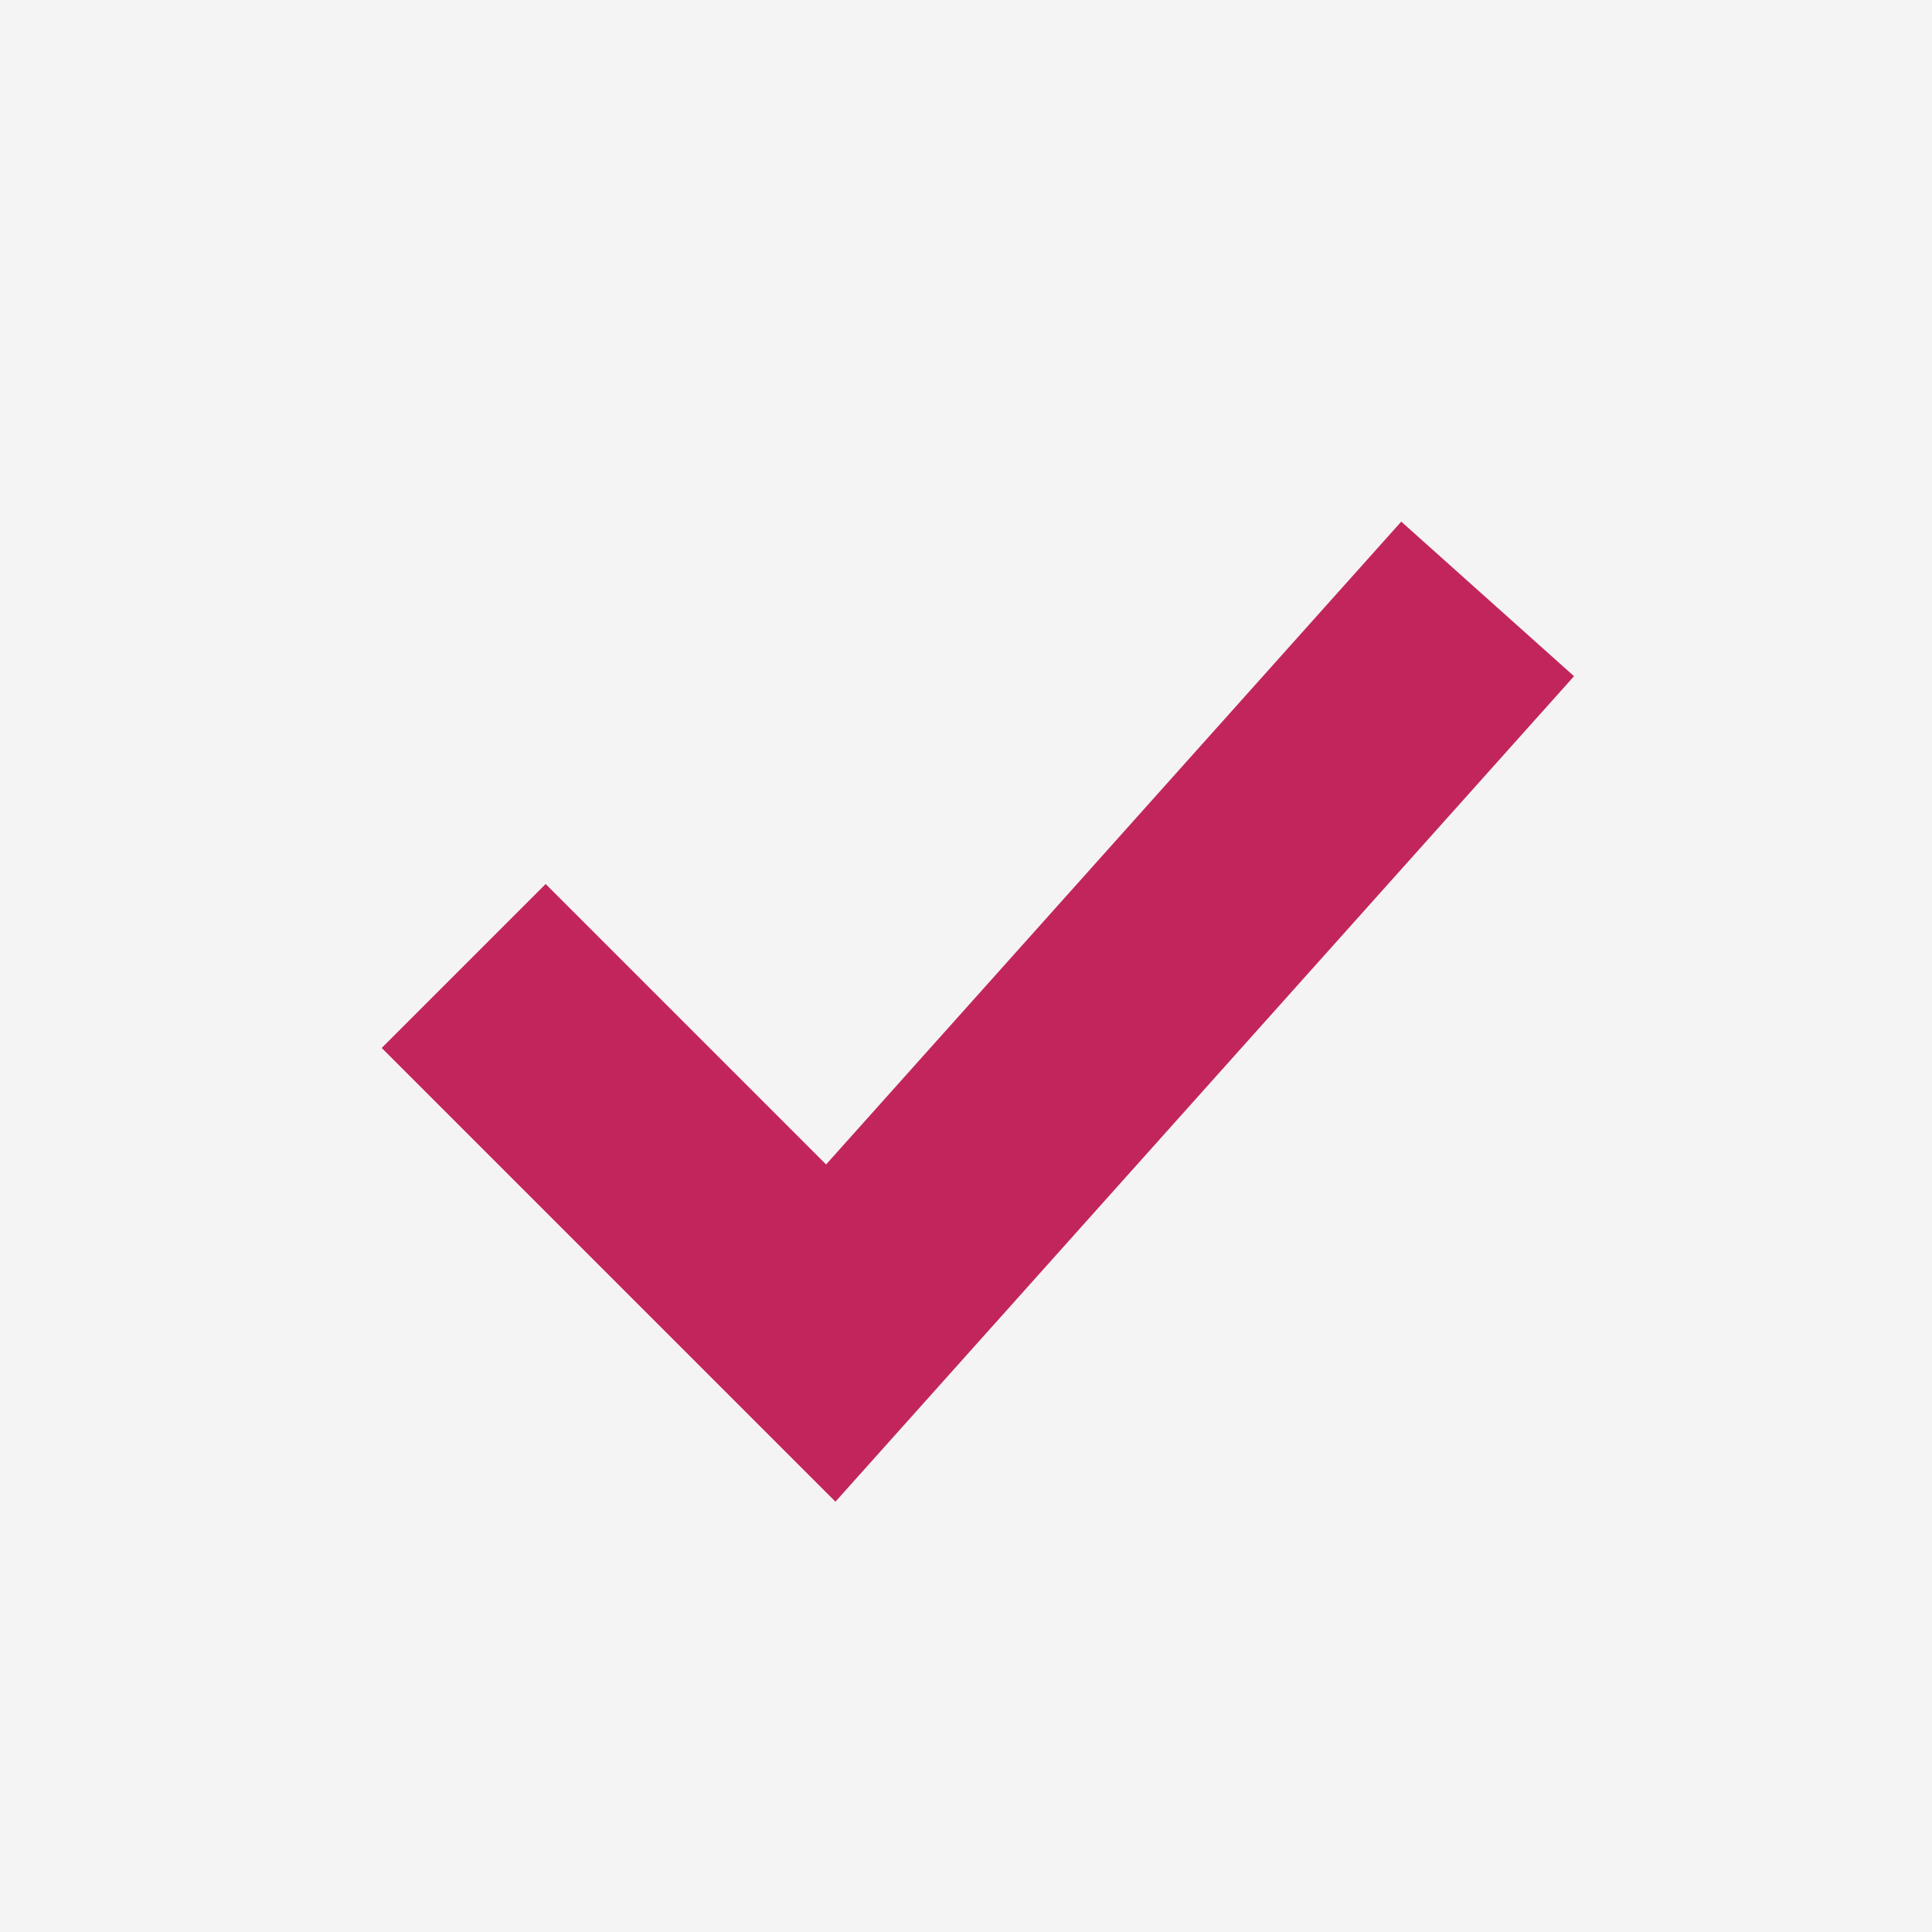
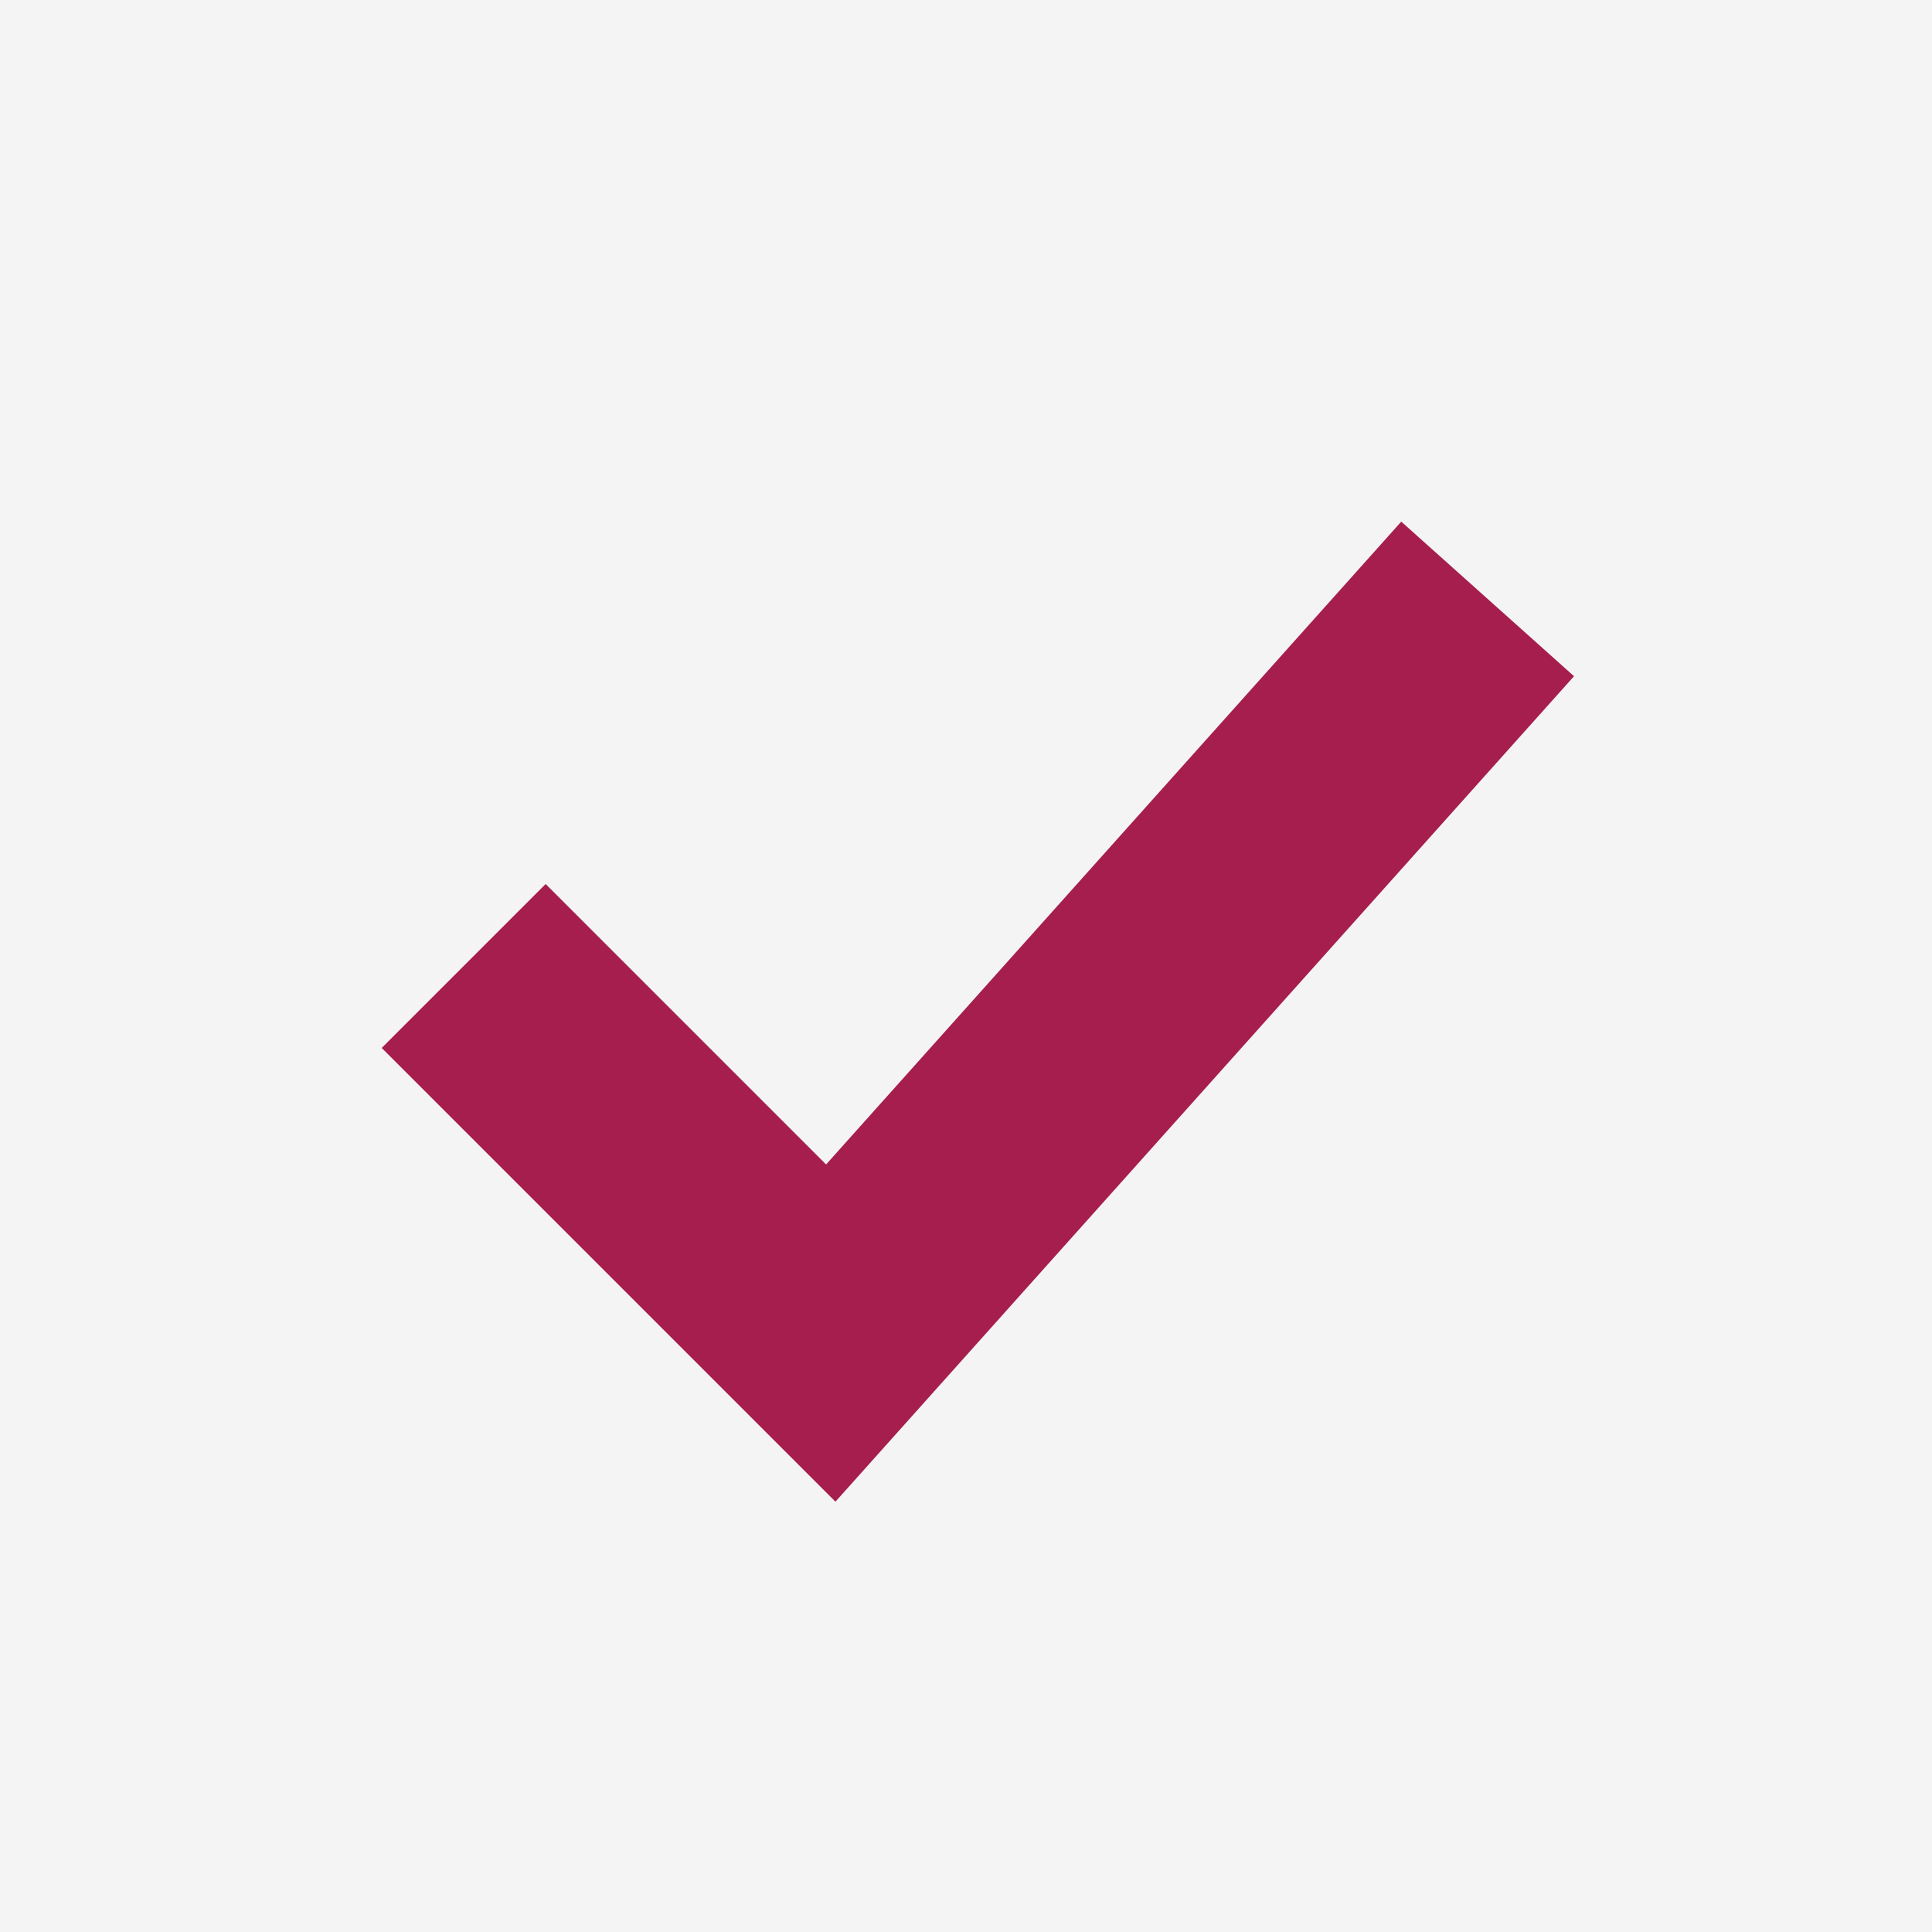
<svg xmlns="http://www.w3.org/2000/svg" width="200" height="200" viewBox="0 0 200 200" role="img" aria-label="GoodSocials logo candidate: Approve, accent">
  <rect width="200" height="200" fill="#F4F4F4" />
-   <path d="M 48 100 L 86 138 L 154 62" fill="none" stroke="#C2255C" stroke-width="24" stroke-linecap="butt" stroke-linejoin="miter" />
+   <path d="M 48 100 L 86 138 L 154 62" fill="none" stroke="#A61E4D" stroke-width="24" stroke-linecap="butt" stroke-linejoin="miter" />
</svg>
